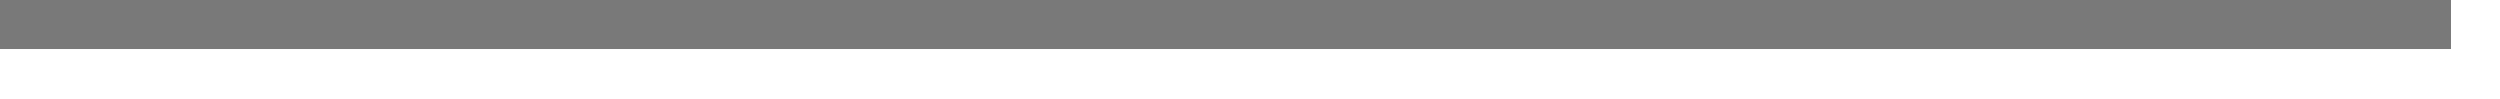
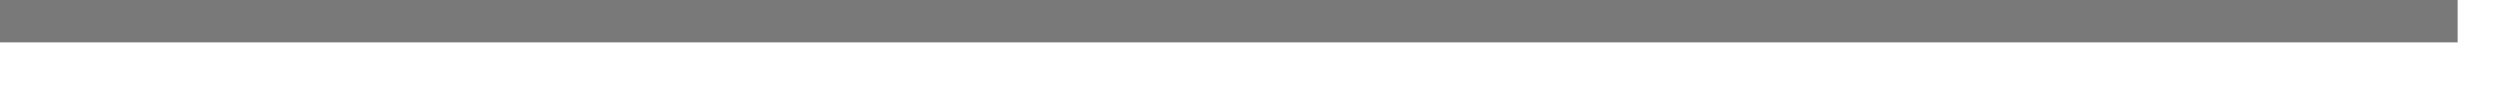
- <svg xmlns="http://www.w3.org/2000/svg" version="1.1" width="51px" height="2px">
-   <g transform="matrix(1 0 0 1 -284 -28 )">
-     <path d="M 284 28.5  L 334 28.5  " stroke-width="1" stroke="#797979" fill="none" />
+ <svg xmlns="http://www.w3.org/2000/svg" version="1.1" width="59px" height="2px">
+   <g transform="matrix(1 0 0 1 -561 -318 )">
+     <path d="M 561 318.5  L 619 318.5  " stroke-width="1" stroke="#797979" fill="none" />
  </g>
</svg>
